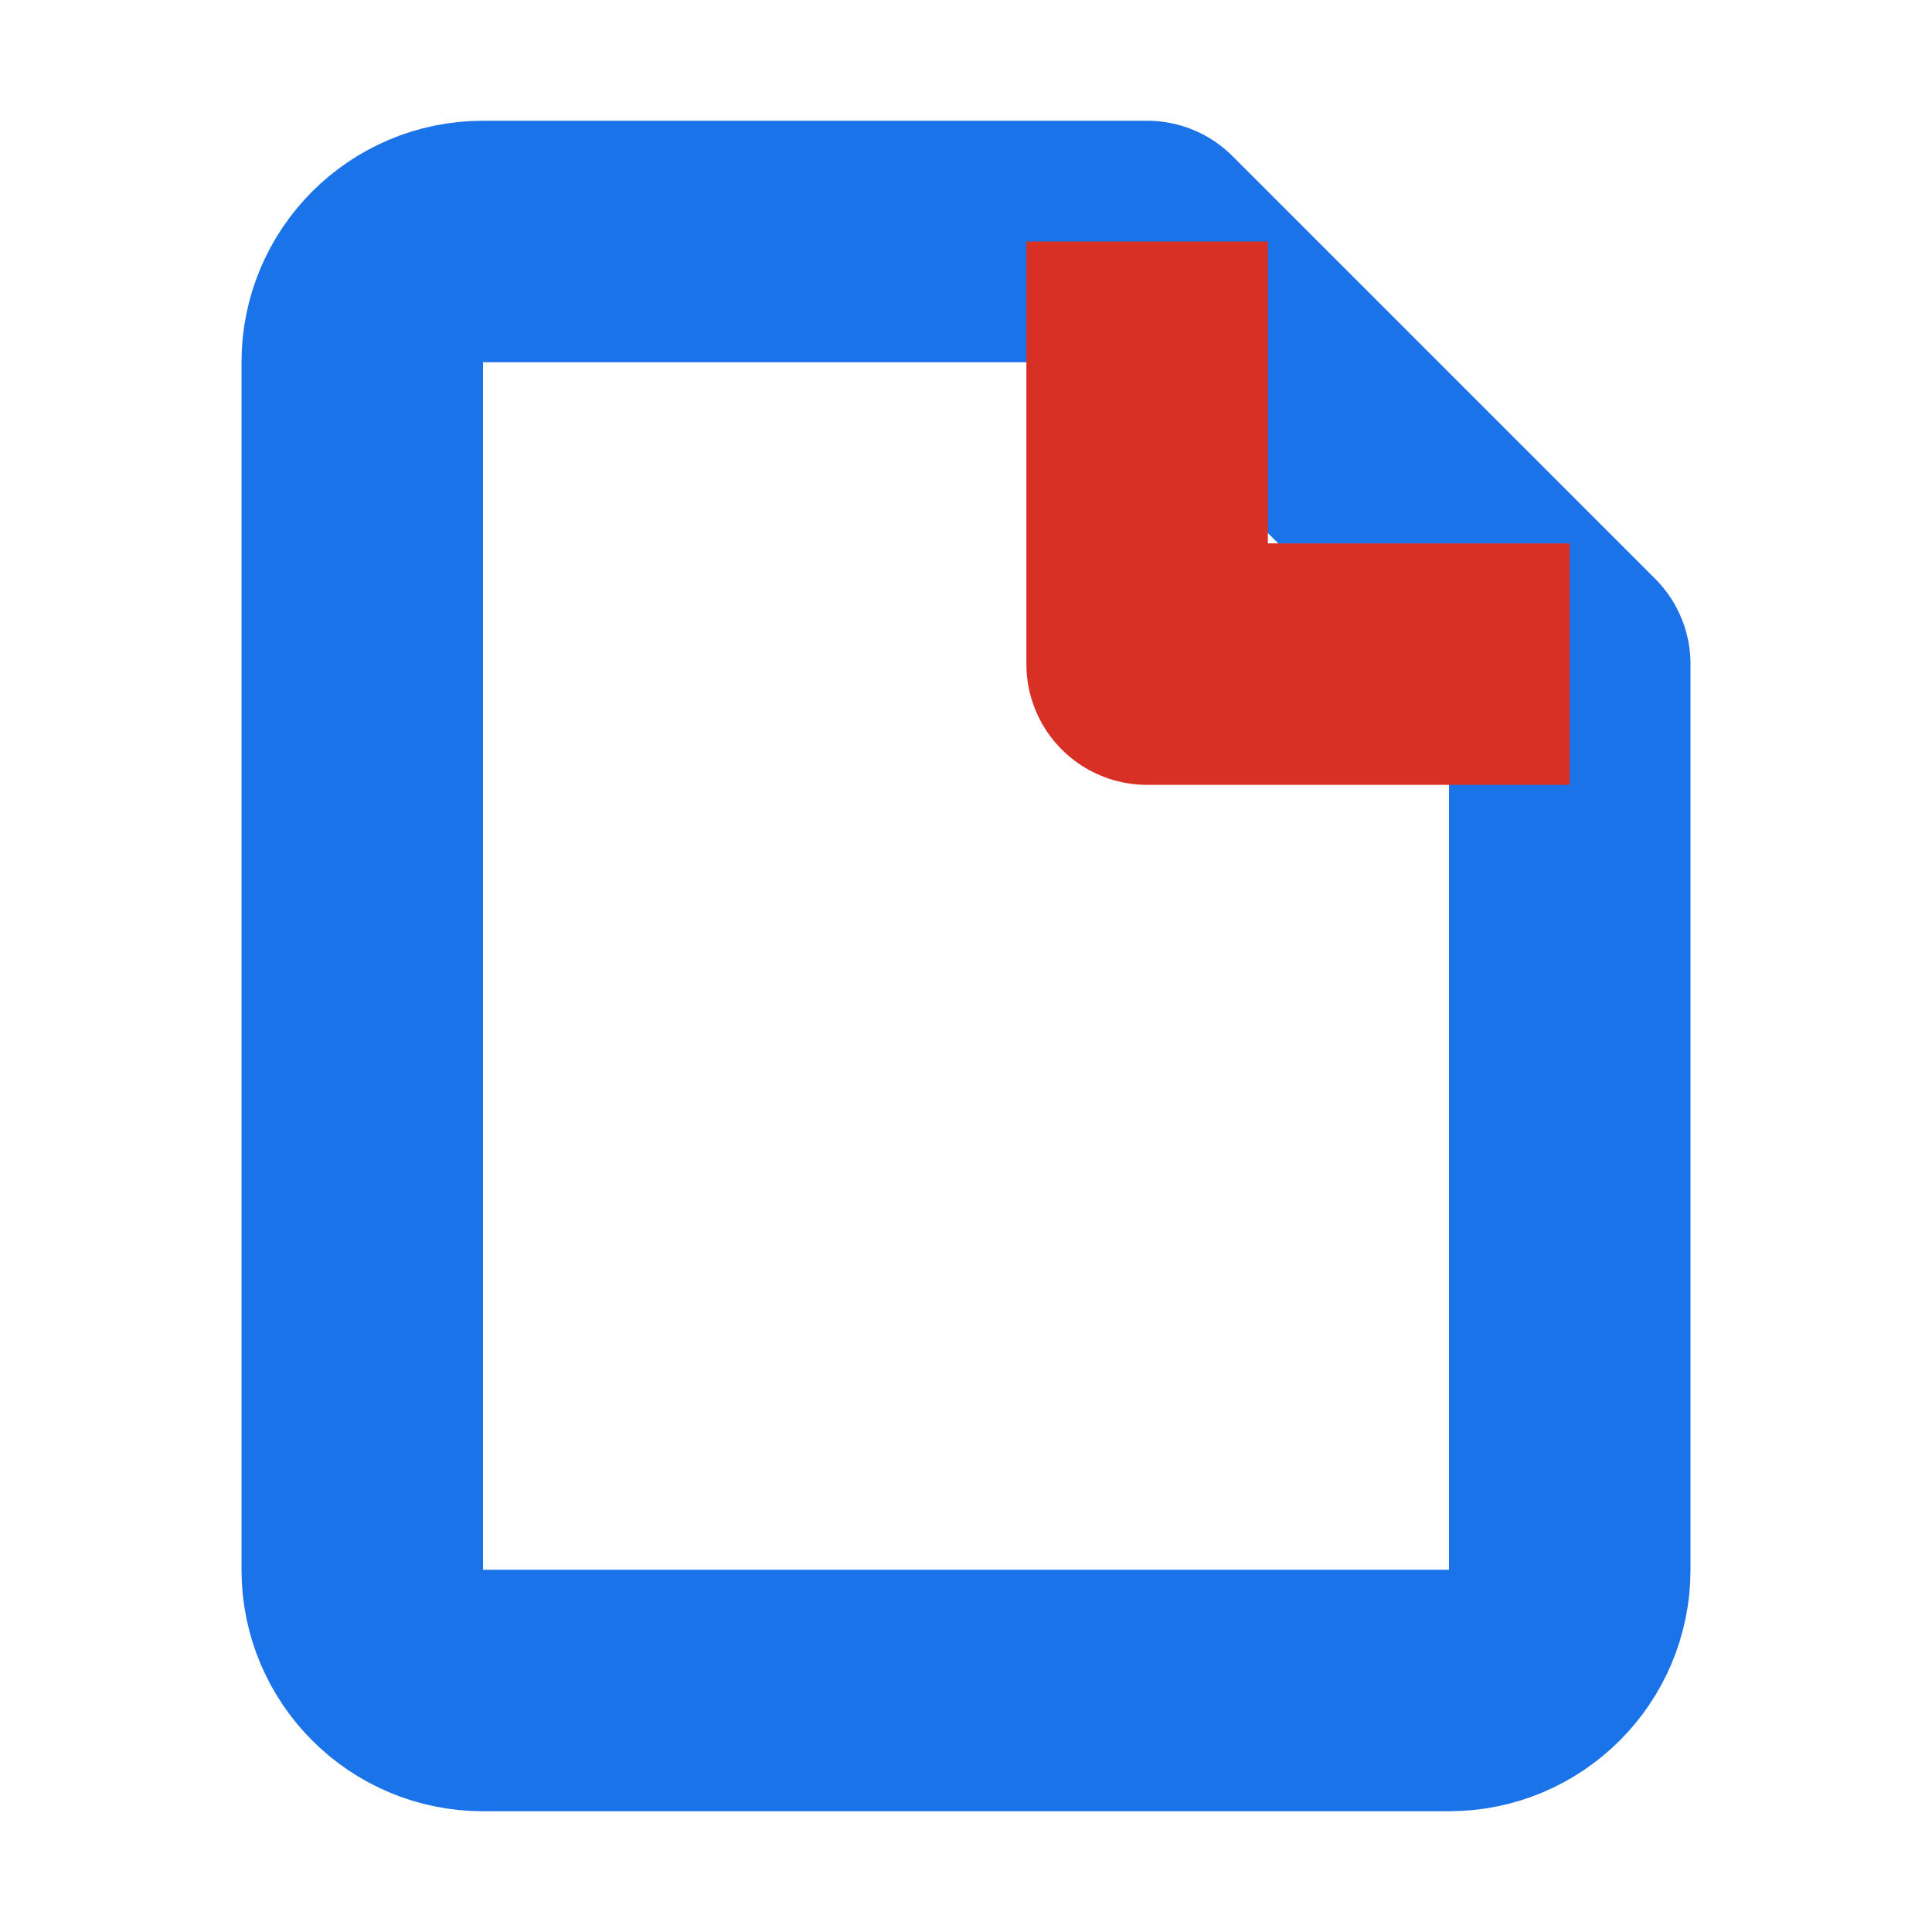
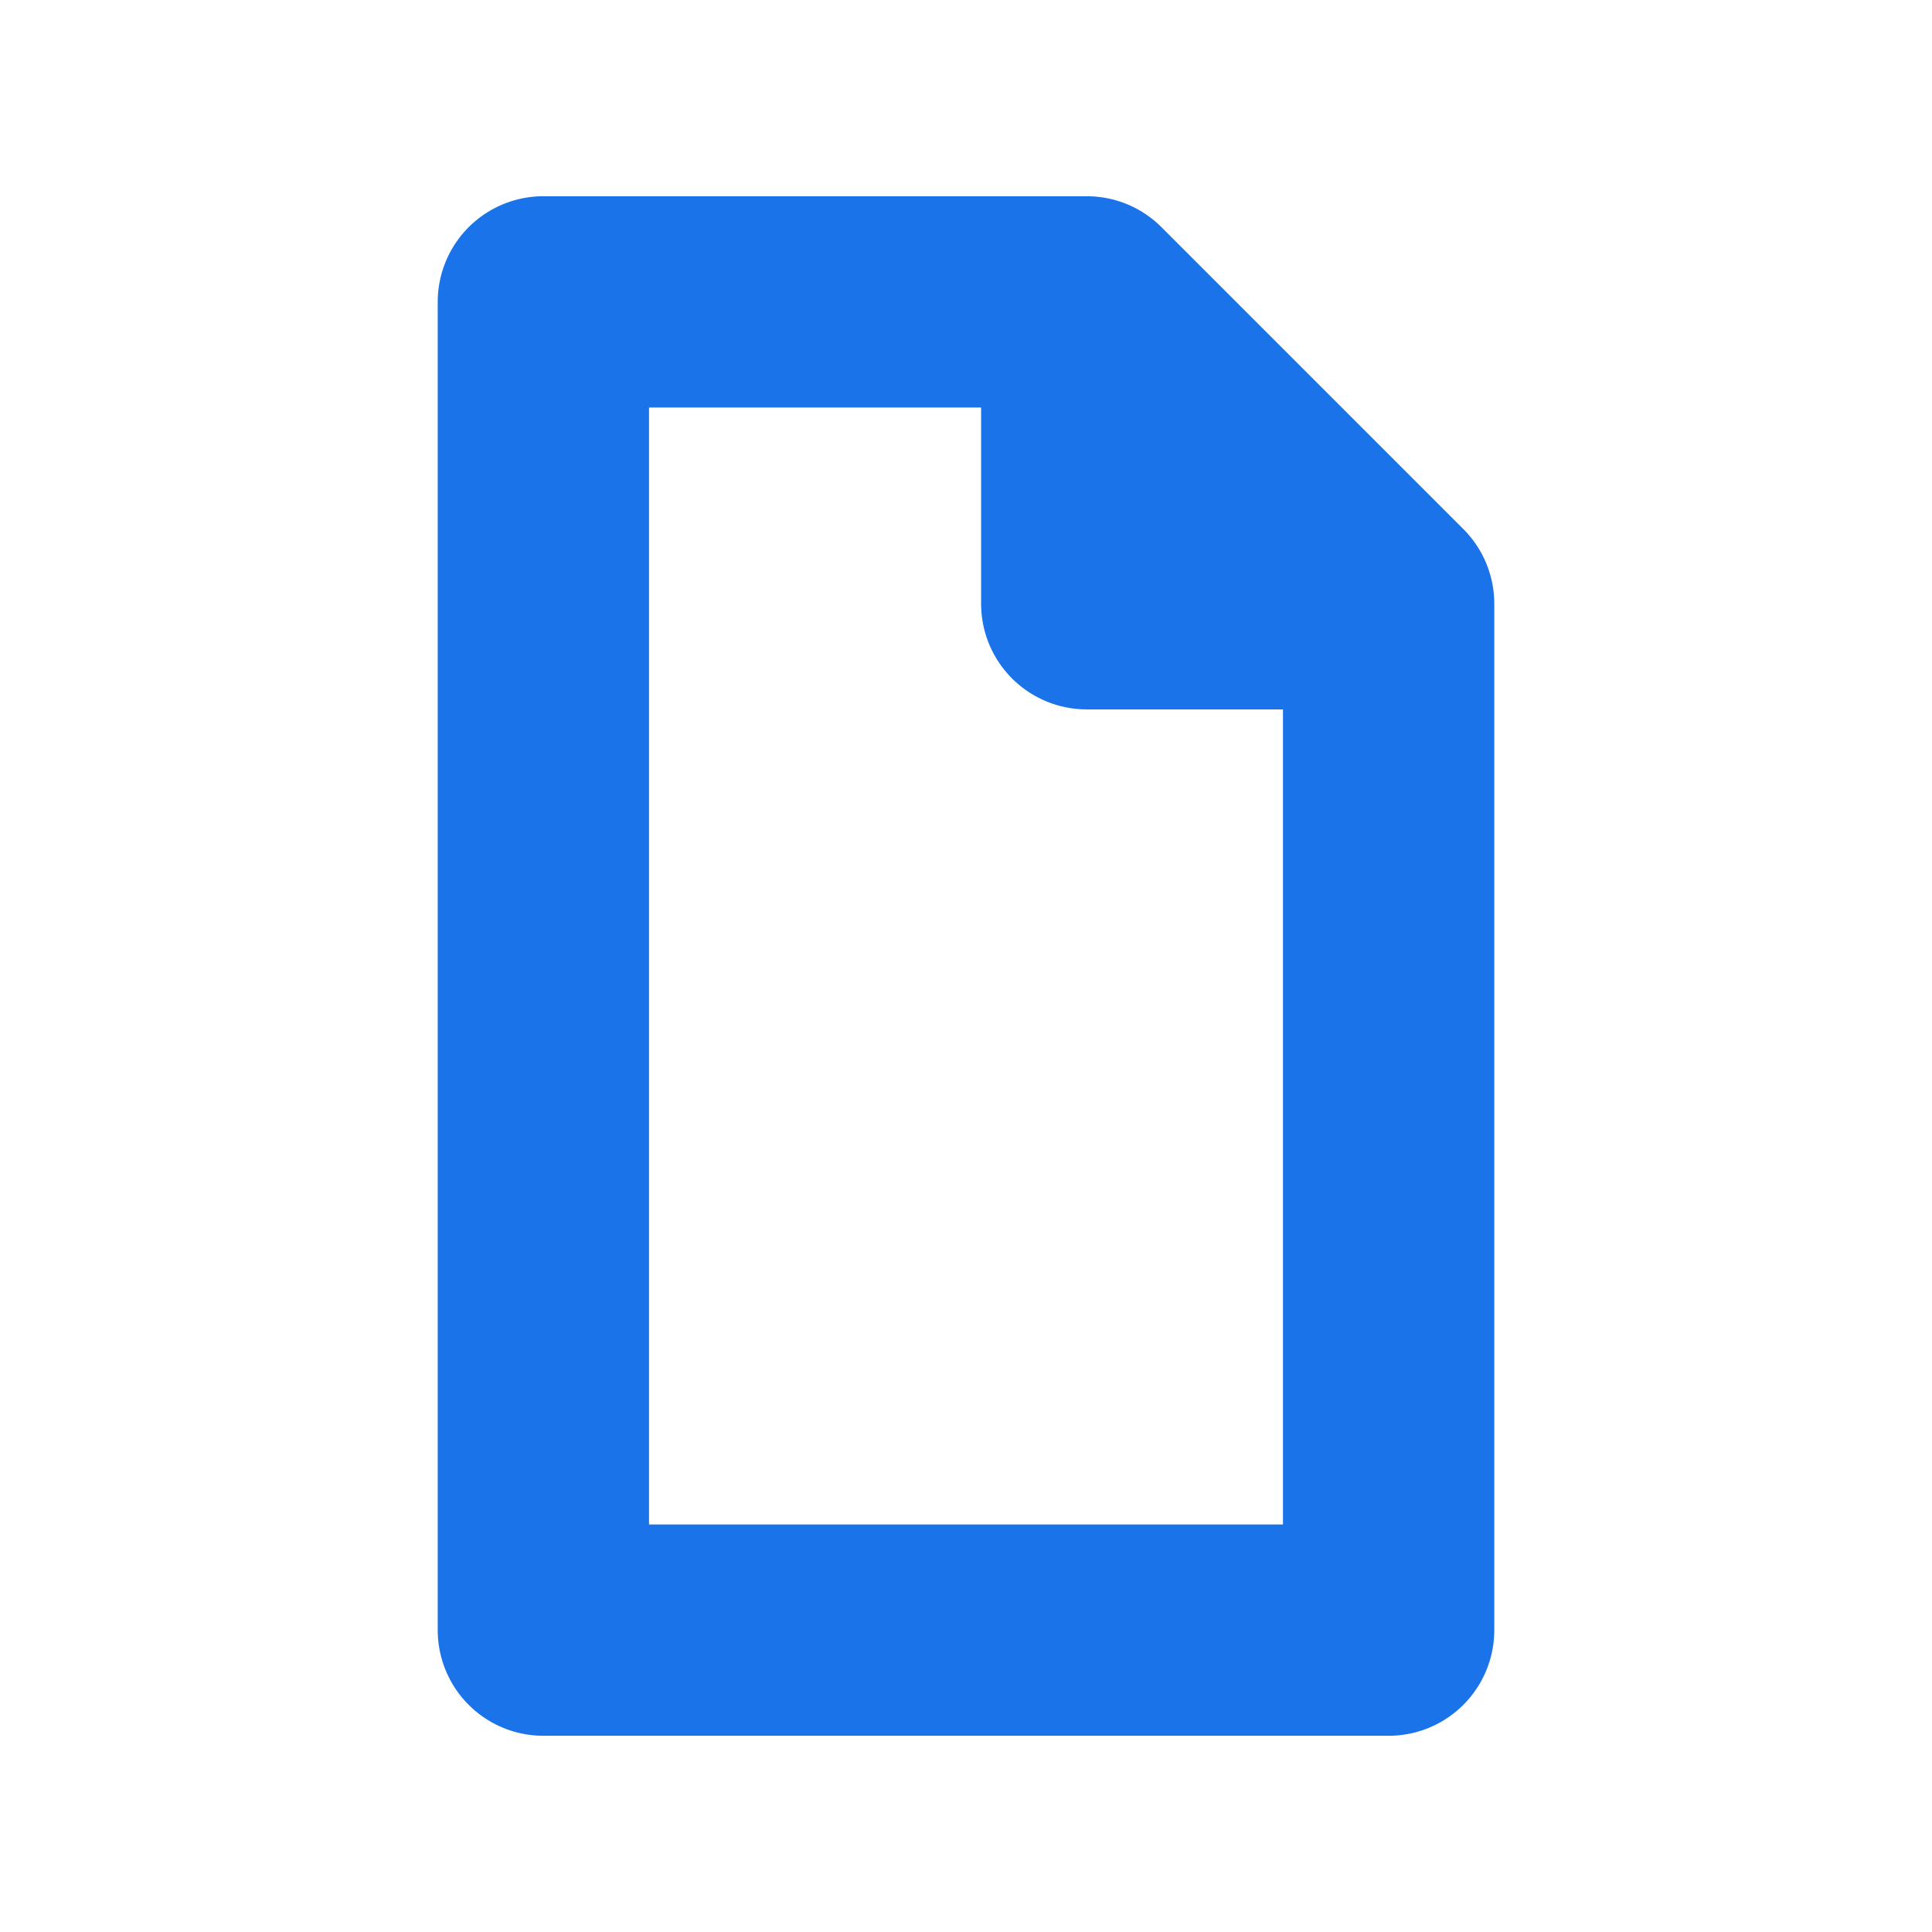
<svg xmlns="http://www.w3.org/2000/svg" viewBox="0 0 32 32" width="32" height="32">
-   <path d="M8 4h11l7 7v15a2 2 0 0 1-2 2H8a2 2 0 0 1-2-2V6a2 2 0 0 1 2-2z" fill="none" stroke="#1A73E8" stroke-width="4" stroke-linejoin="round" />
-   <path d="M19 4v7h7" fill="none" stroke="#D93025" stroke-width="4" stroke-linejoin="round" />
+   <path d="M9 5h9l5 5v17H9z" fill="none" stroke="#1A73E8" stroke-width="3.5" stroke-linejoin="round" />
+   <path d="M18 5v5h5" fill="none" stroke="#1A73E8" stroke-width="3.5" stroke-linejoin="round" />
</svg>
